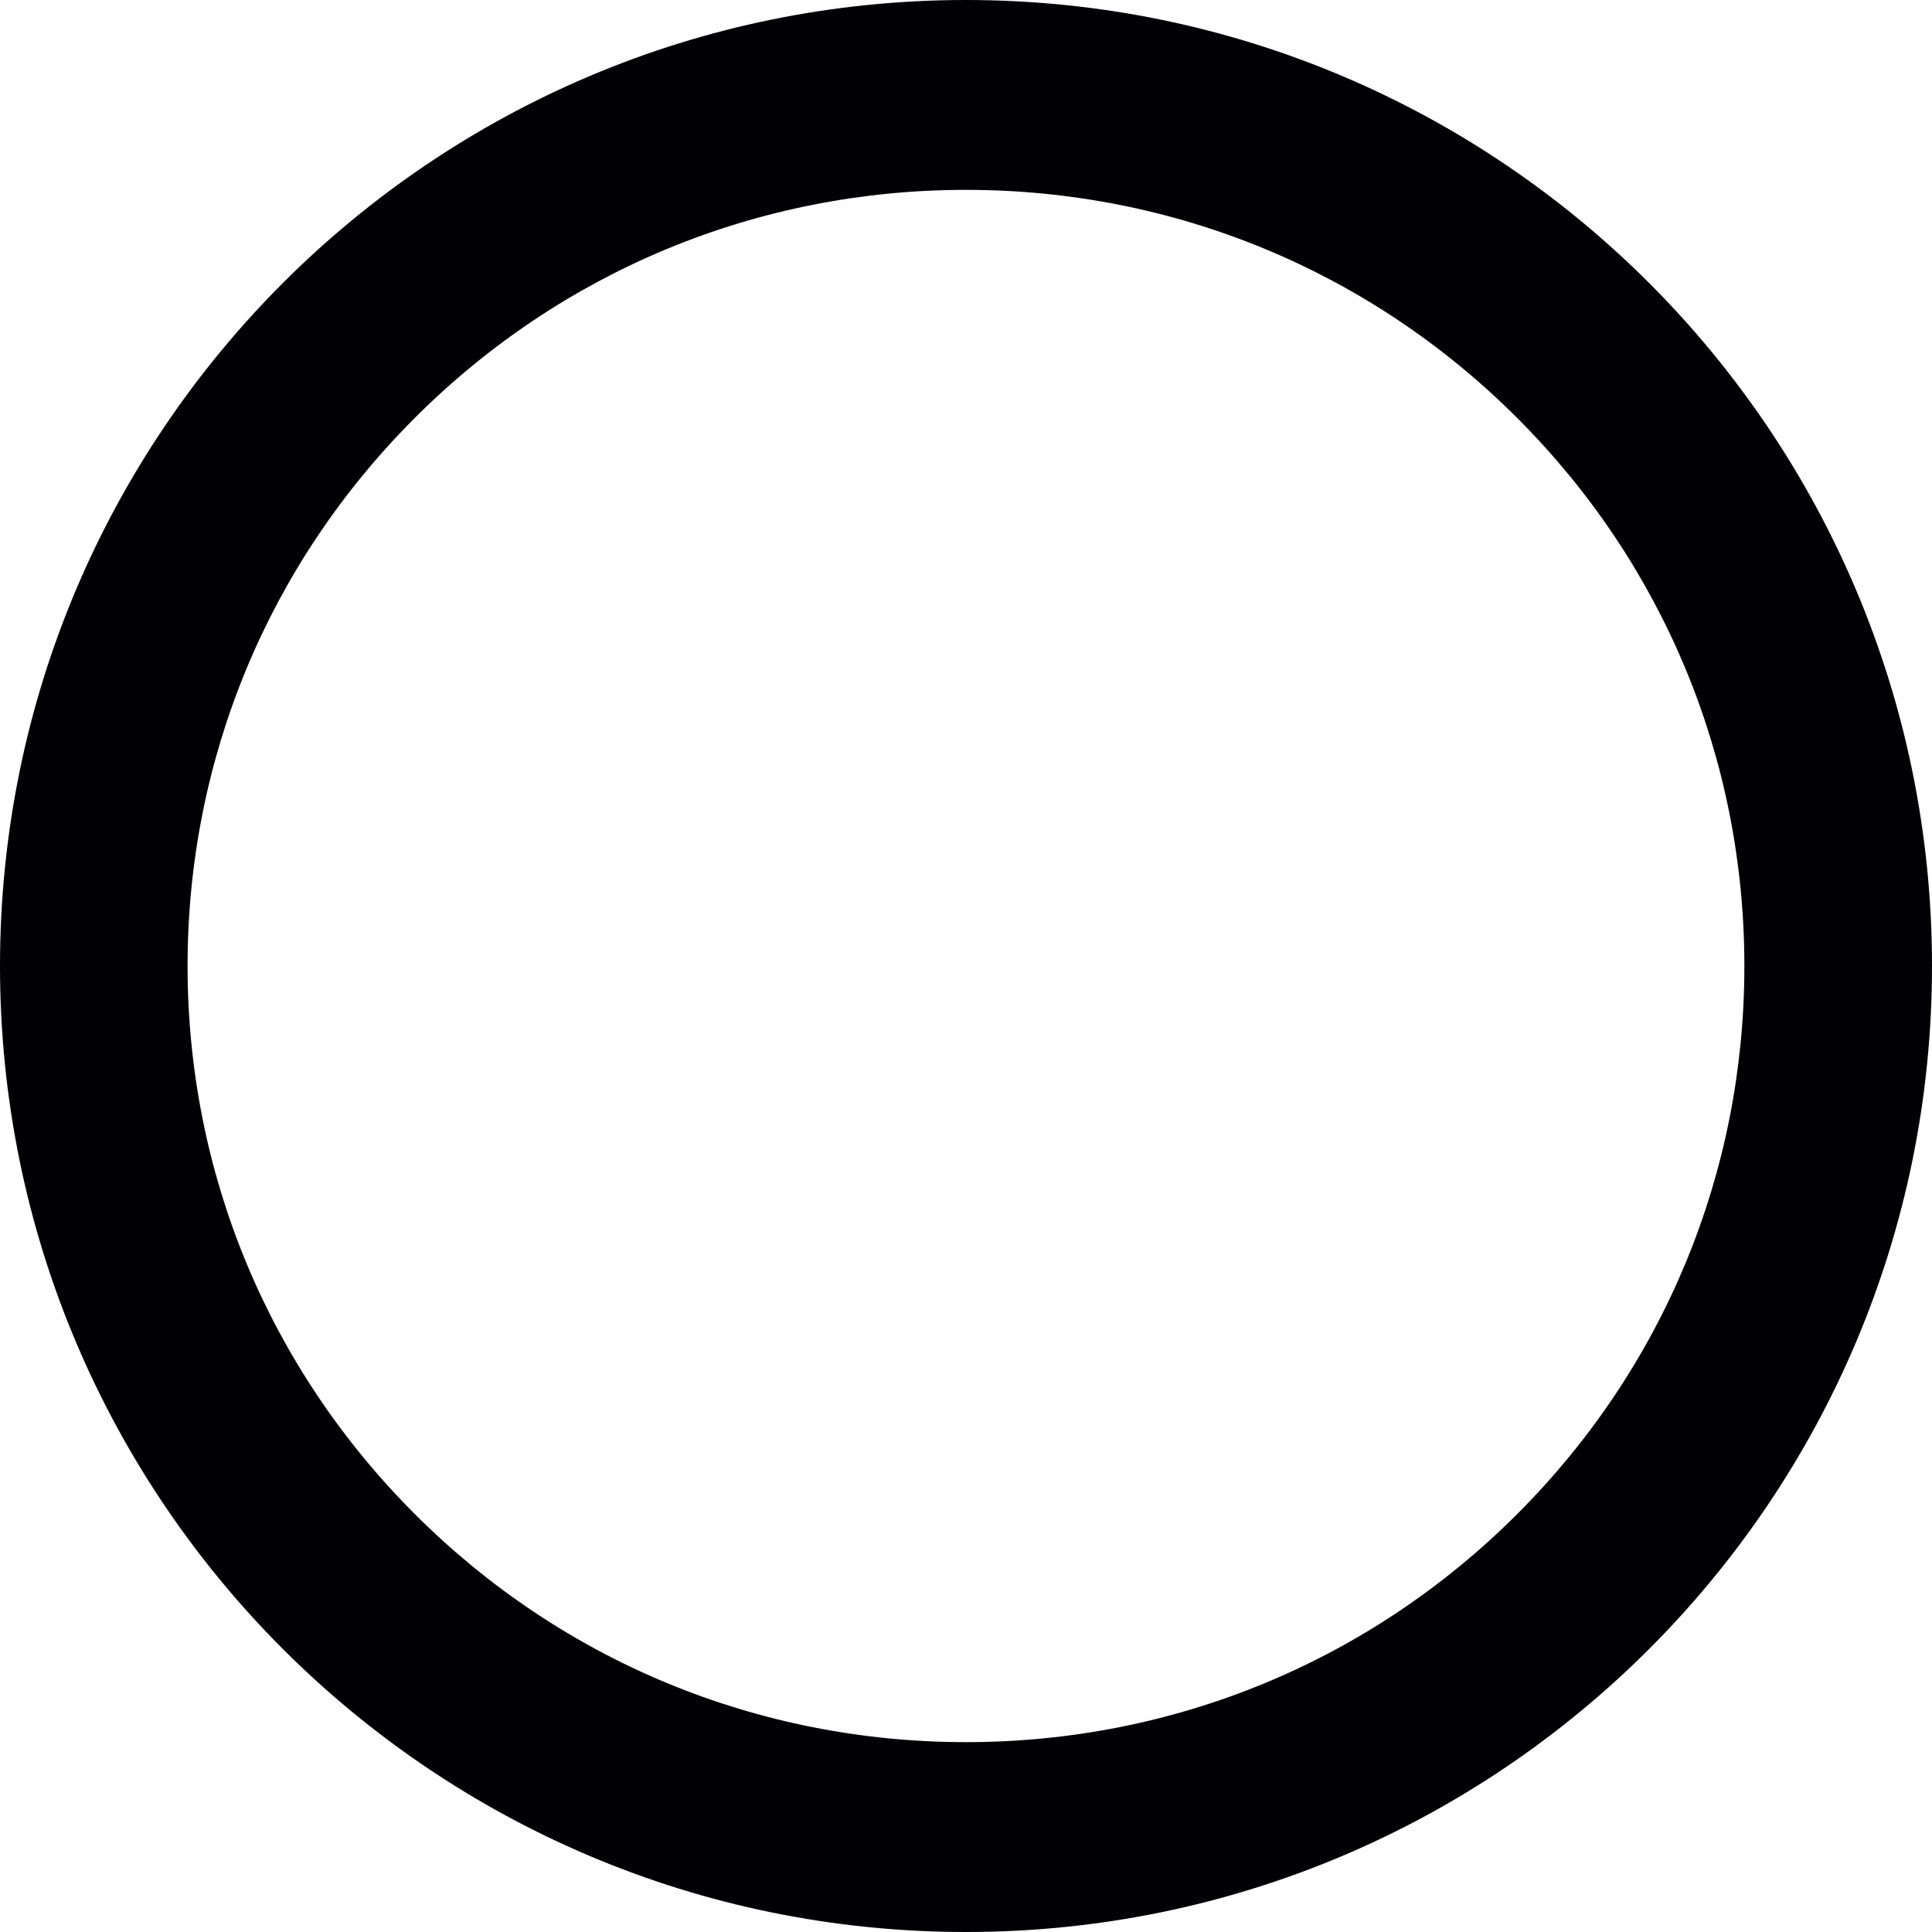
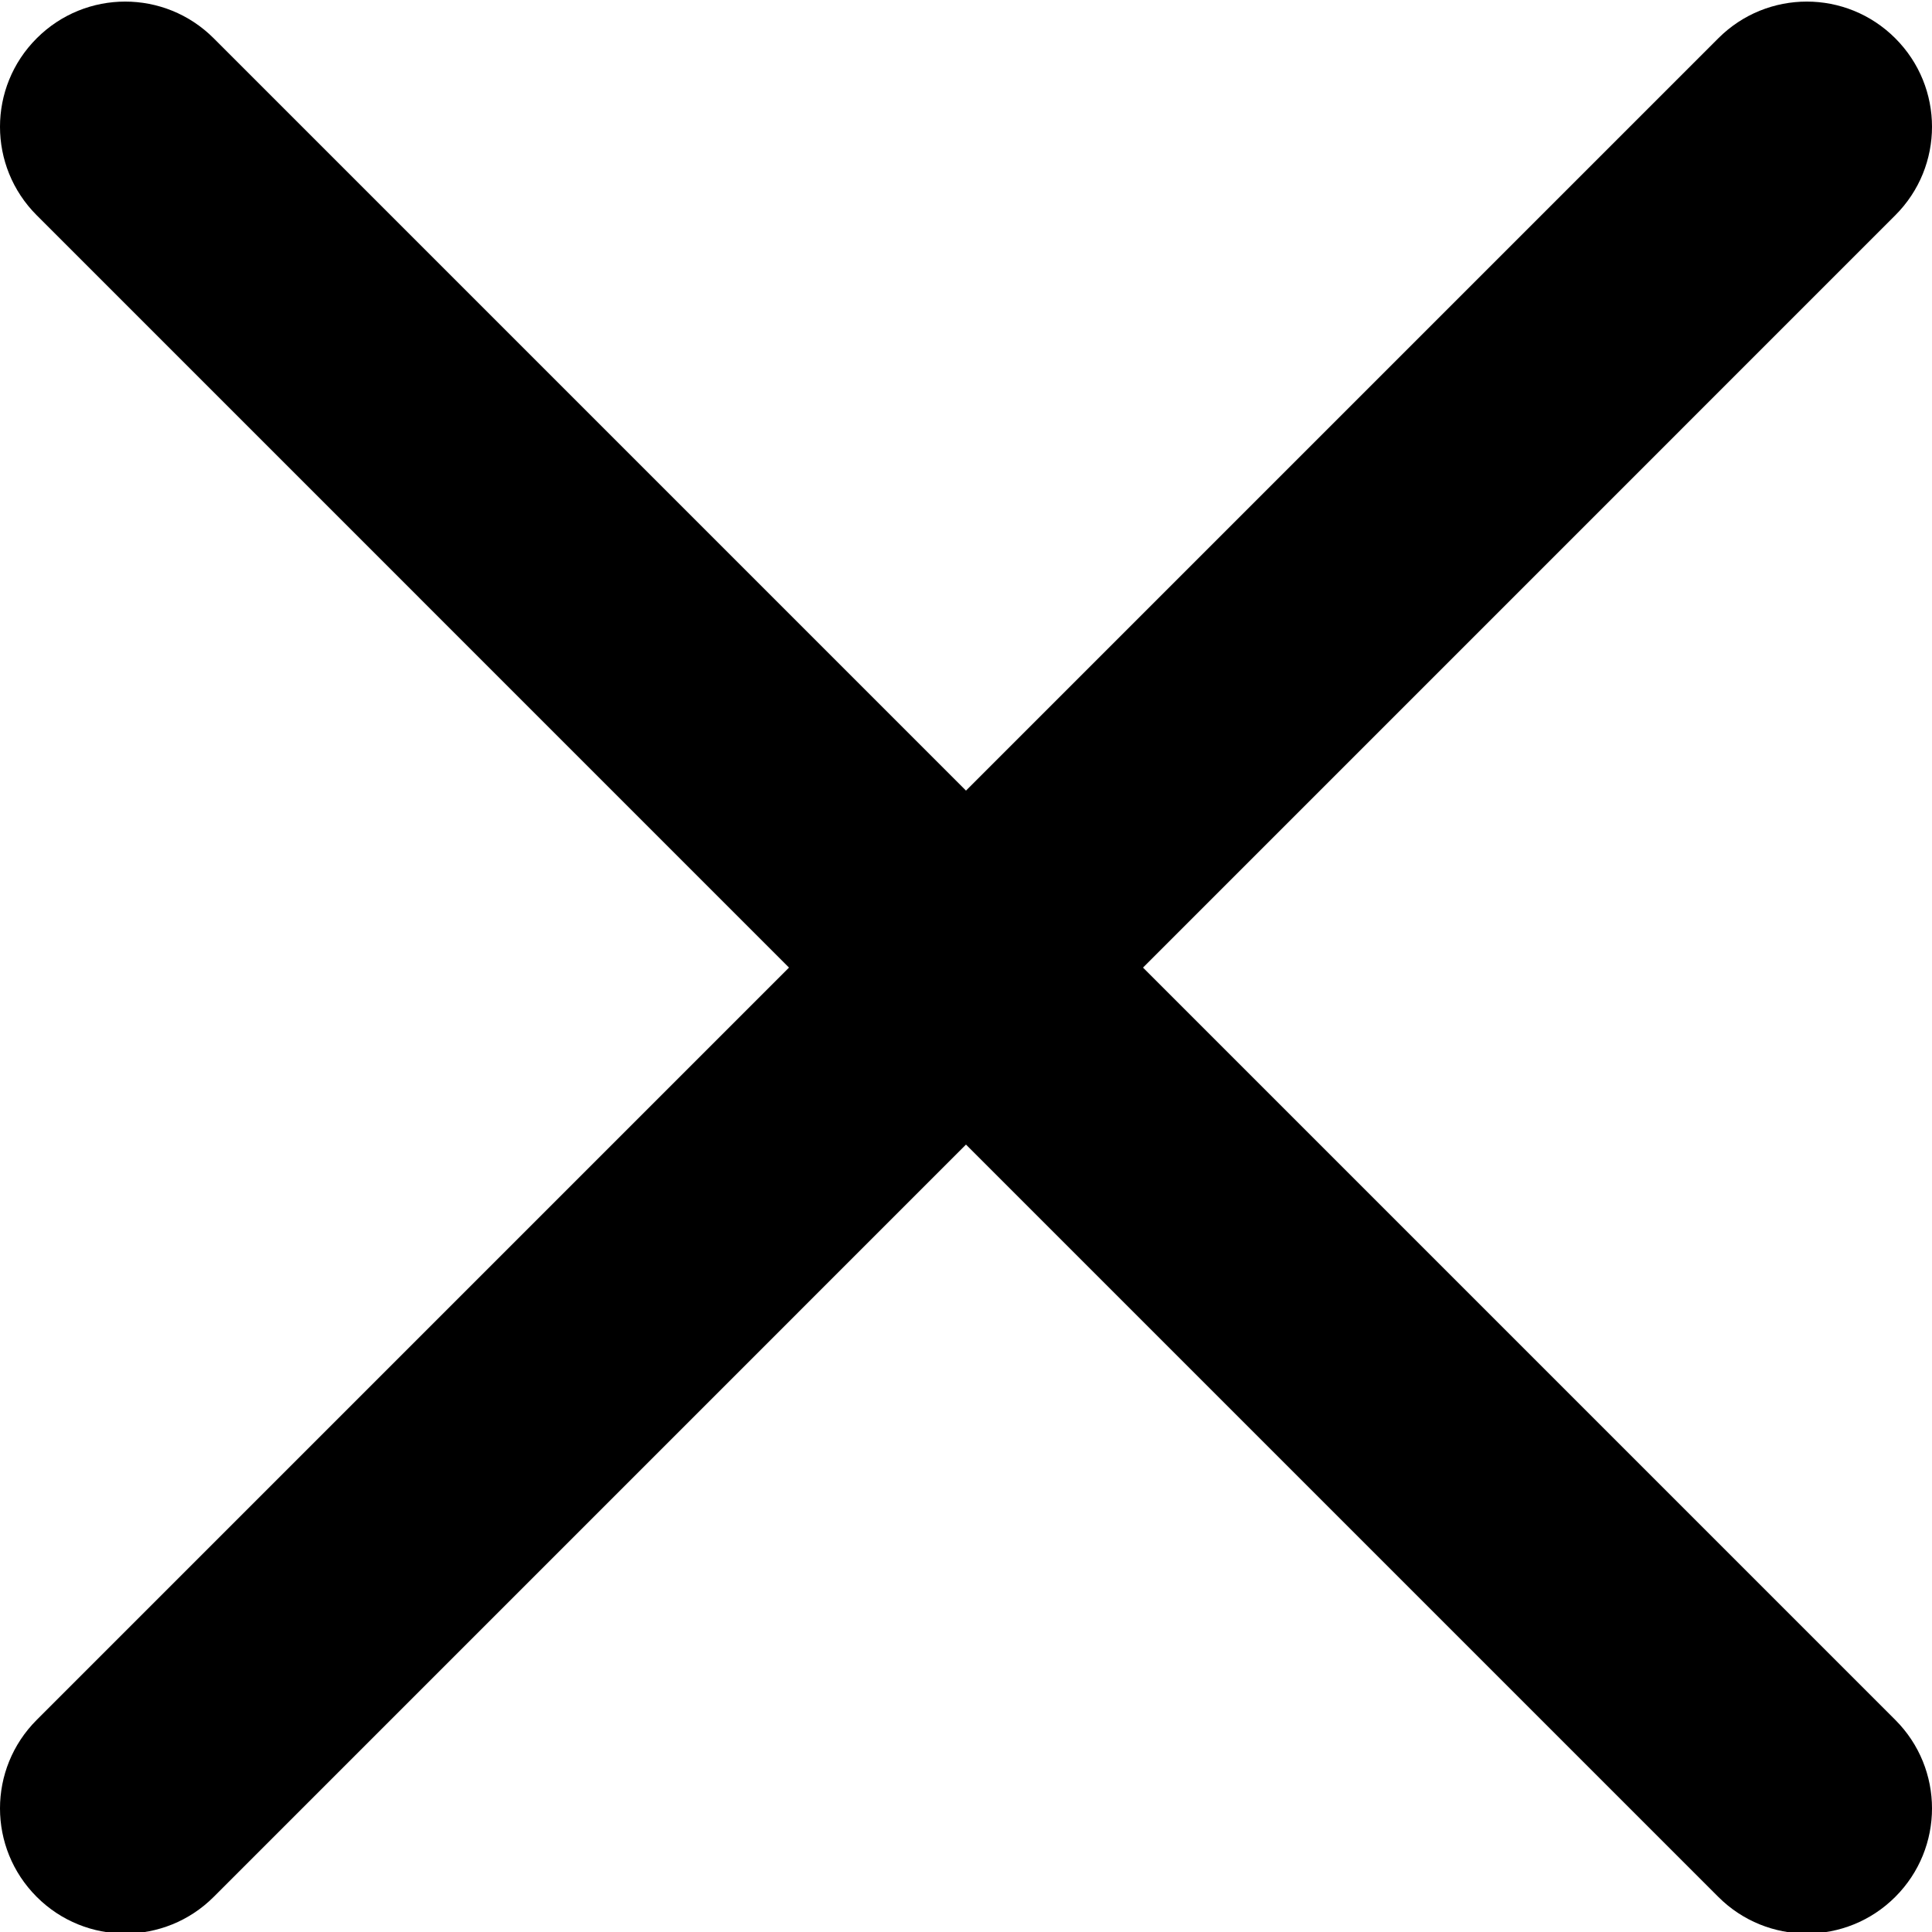
- <svg xmlns="http://www.w3.org/2000/svg" version="1.1" id="Capa_1" x="0px" y="0px" viewBox="0 0 380.734 380.734" style="enable-background:new 0 0 380.734 380.734;" xml:space="preserve">
-   <g>
-     <path style="fill:#010002;" d="M190.367,0C85.23,0,0,85.23,0,190.367s85.23,190.367,190.367,190.367s190.367-85.23,190.367-190.367   S295.504,0,190.367,0z M299.002,298.36c-28.996,28.996-67.57,44.959-108.634,44.959S110.723,327.35,81.733,298.36   c-28.865-28.876-44.769-67.227-44.769-107.993c0-40.771,15.904-79.128,44.769-107.993c28.99-28.996,67.57-44.959,108.634-44.959   c41.054,0,79.639,15.969,108.629,44.959c28.871,28.865,44.763,67.221,44.763,107.993   C343.765,231.133,327.867,269.489,299.002,298.36z" />
-   </g>
-   <g>
- </g>
-   <g>
- </g>
-   <g>
- </g>
-   <g>
- </g>
-   <g>
- </g>
-   <g>
- </g>
-   <g>
- </g>
-   <g>
- </g>
-   <g>
- </g>
-   <g>
- </g>
-   <g>
- </g>
-   <g>
- </g>
-   <g>
- </g>
-   <g>
- </g>
-   <g>
- </g>
+ <svg xmlns="http://www.w3.org/2000/svg" height="329pt" viewBox="0 0 329.269 329" width="329pt">
+   <path d="m194.801 164.77 128.211-128.215c8.344-8.34 8.344-21.824 0-30.164-8.34-8.34-21.824-8.34-30.164 0l-128.215 128.215-128.211-128.215c-8.344-8.34-21.824-8.34-30.164 0-8.344 8.34-8.344 21.824 0 30.164l128.211 128.215-128.211 128.215c-8.344 8.34-8.344 21.824 0 30.164 4.156 4.16 9.621 6.25 15.082 6.25 5.461 0 10.922-2.09 15.082-6.25l128.211-128.215 128.215 128.215c4.16 4.16 9.621 6.25 15.082 6.25 5.461 0 10.922-2.09 15.082-6.25 8.344-8.34 8.344-21.824 0-30.164zm0 0" />
</svg>
